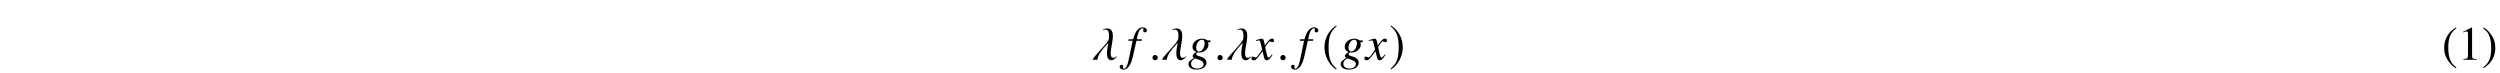
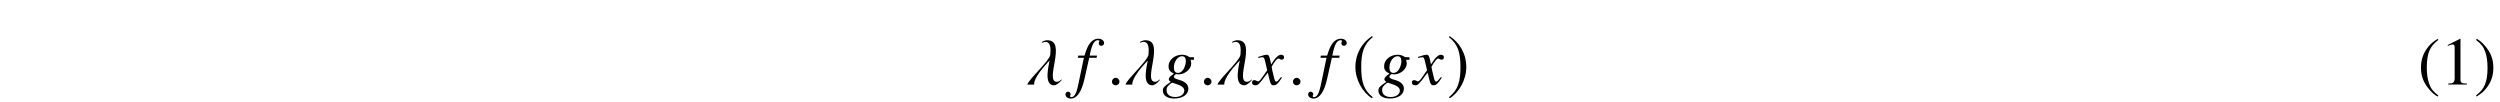
- <svg xmlns="http://www.w3.org/2000/svg" xmlns:xlink="http://www.w3.org/1999/xlink" version="1.1" width="521.204pt" height="15.022pt" viewBox="-.5 -12.455 521.204 15.022">
+ <svg xmlns="http://www.w3.org/2000/svg" xmlns:xlink="http://www.w3.org/1999/xlink" version="1.1" width="368.204pt" height="15.022pt" viewBox="-.5 -12.455 368.204 15.022">
  <defs>
    <path id="g6-9" d="m3.029 1.604c-.797-.628-1.076-.976-1.345-1.724c-.239-.667-.349-1.425-.349-2.421c0-1.046 .13-1.863 .399-2.481c.279-.618 .578-.976 1.295-1.554l-.09-.159c-.737 .478-1.036 .737-1.405 1.196c-.707 .867-1.056 1.863-1.056 3.029c0 1.265 .369 2.242 1.245 3.258c.408 .478 .667 .697 1.186 1.016l.12-.159z" />
    <path id="g6-10" d="m2.839-2.461c0-1.275-.369-2.242-1.245-3.258c-.408-.478-.667-.697-1.186-1.016l-.12 .159c.797 .628 1.066 .976 1.345 1.724c.239 .667 .349 1.425 .349 2.421c0 1.036-.13 1.863-.399 2.471c-.279 .628-.578 .986-1.295 1.564l.09 .159c.737-.478 1.036-.737 1.405-1.196c.707-.867 1.056-1.863 1.056-3.029z" />
    <path id="g6-18" d="m3.925 0v-.149c-.787-.01-.946-.11-.946-.588v-5.978l-.08-.02l-1.793 .907v.139c.12-.05 .229-.09 .269-.11c.179-.07 .349-.11 .448-.11c.209 0 .299 .149 .299 .468v4.513c0 .329-.08 .558-.239 .648c-.149 .09-.289 .12-.707 .13v.149h2.75z" />
    <path id="g1-185" d="m2.939-7.143c-1.445 .936-2.461 2.55-2.461 4.583c0 1.853 1.056 3.726 2.431 4.573l.12-.159c-1.315-1.036-1.694-2.242-1.694-4.443c0-2.212 .408-3.357 1.694-4.394l-.09-.159z" />
    <path id="g1-186" d="m.379-7.143l-.09 .159c1.285 1.036 1.694 2.182 1.694 4.394c0 2.202-.379 3.407-1.694 4.443l.12 .159c1.375-.847 2.431-2.72 2.431-4.573c0-2.032-1.016-3.646-2.461-4.583z" />
    <path id="g2-53" d="m4.224-6.107c0-.369-.369-.648-.857-.648c-.478 0-.857 .209-1.215 .648c-.309 .399-.518 .867-.817 1.843h-.917l-.07 .319h.897l-.877 4.184c-.229 1.076-.548 1.614-.966 1.614c-.12 0-.199-.07-.199-.159c0-.04 .01-.06 .04-.11c.04-.06 .05-.1 .05-.159c0-.209-.179-.379-.389-.379s-.369 .179-.369 .408c0 .349 .339 .608 .787 .608c.887 0 1.574-.976 1.993-2.819l.717-3.188h1.086l.06-.319h-1.076c.289-1.574 .658-2.271 1.215-2.271c.139 0 .219 .05 .219 .13c0 0-.01 .05-.04 .09c-.05 .08-.06 .13-.06 .209c0 .239 .149 .399 .369 .399c.229 0 .418-.179 .418-.399z" />
    <path id="g2-54" d="m3.846 .598c-.01-.628-.488-1.066-1.445-1.315c-.438-.11-.697-.269-.697-.418s.229-.408 .359-.408c0 0 .04 0 .07 .01c.08 .02 .219 .03 .309 .03c.907 0 1.823-.797 1.823-1.574c0-.169-.03-.359-.09-.568h.498l-.01-.389h-.608c-.03 0-.08-.02-.159-.08c-.269-.179-.598-.279-.976-.279c-1.106 0-1.993 .767-1.993 1.704c.01 .518 .229 .817 .797 1.076c-.578 .399-.757 .598-.757 .837c0 .13 .09 .249 .279 .389c-.956 .628-1.156 .837-1.156 1.275c0 .717 .648 1.166 1.674 1.166c1.255 0 2.082-.588 2.082-1.455zm-.598 .299c0 .538-.568 .936-1.335 .936c-.797 0-1.275-.379-1.275-1.016c0-.239 .05-.408 .209-.598c.13-.169 .548-.498 .628-.498c0 0 .03 .01 .05 .02l.289 .09c1.056 .329 1.425 .608 1.435 1.066zm-.07-3.238c-.219 .408-.528 .628-.867 .628c-.389 0-.598-.289-.598-.767c0-.907 .558-1.694 1.196-1.694c.369 0 .558 .239 .568 .707c0 .349-.12 .787-.299 1.126z" />
    <path id="g2-71" d="m4.144-1.026l-.139-.08c-.08 .1-.13 .149-.219 .269c-.229 .299-.339 .399-.468 .399c-.139 0-.229-.13-.299-.408c-.02-.09-.03-.139-.04-.159c-.239-.936-.359-1.474-.359-1.624c.438-.767 .797-1.205 .976-1.205c.06 0 .149 .03 .239 .08c.12 .07 .189 .09 .279 .09c.199 0 .339-.149 .339-.359c0-.219-.169-.369-.408-.369c-.438 0-.807 .359-1.504 1.425l-.11-.548c-.139-.677-.249-.877-.518-.877c-.229 0-.548 .08-1.166 .289l-.11 .04l.04 .149l.169-.04c.189-.05 .309-.07 .389-.07c.249 0 .309 .09 .448 .687l.289 1.225l-.817 1.166c-.209 .299-.399 .478-.508 .478c-.06 0-.159-.03-.259-.09c-.13-.07-.229-.1-.319-.1c-.199 0-.339 .149-.339 .349c0 .259 .189 .418 .498 .418s.428-.09 .927-.687l.897-1.176l.299 1.196c.13 .518 .259 .667 .578 .667c.379 0 .638-.239 1.215-1.136z" />
    <path id="g2-95" d="m5.25-.727l-.01-.02c-.139 0-.309 .339-.727 .339c-1.883 0 1.544-6.117-1.385-6.117h-.11c-.179 0-.598 .149-.727 .269c-.01 .01 .07 .1 .08 .1c.05-.04 .269-.13 .468-.13c.966 0 .707 1.594 .707 1.853c.01 .03 0 .05-.01 .09c-.199 .927-3.138 3.537-3.377 4.344h.996c0-.1 .01-.199 .03-.309c.289-1.275 2.242-3.208 2.242-3.218h.01c-.06 .518-.956 3.636 .667 3.636c.438 0 1.126-.717 1.146-.837z" />
    <path id="g2-149" d="m1.803-.428c0-.309-.259-.568-.558-.568s-.548 .249-.548 .568c0 .379 .339 .538 .548 .538s.558-.169 .558-.538z" />
  </defs>
  <g id="page17">
    <g fill="currentColor">
-       <use x="227.143" y="0" xlink:href="#g2-95" />
-       <use x="234.391" y="0" xlink:href="#g2-53" />
-       <use x="239.073" y="0" xlink:href="#g2-149" />
-       <use x="241.604" y="0" xlink:href="#g2-95" />
-       <use x="247.178" y="0" xlink:href="#g2-54" />
-       <use x="252.622" y="0" xlink:href="#g2-149" />
-       <use x="255.153" y="0" xlink:href="#g2-95" />
-       <use x="260.667" y="0" xlink:href="#g2-71" />
-       <use x="265.733" y="0" xlink:href="#g2-149" />
-       <use x="270.127" y="0" xlink:href="#g2-53" />
-       <use x="275.148" y="0" xlink:href="#g1-185" />
-       <use x="278.924" y="0" xlink:href="#g2-54" />
-       <use x="284.209" y="0" xlink:href="#g2-71" />
-       <use x="289.116" y="0" xlink:href="#g1-186" />
-       <use x="508.587" y="0" xlink:href="#g6-9" />
-       <use x="511.905" y="0" xlink:href="#g6-18" />
-       <use x="516.886" y="0" xlink:href="#g6-10" />
+       <use x="150.643" y="0" xlink:href="#g2-95" />
+       <use x="157.891" y="0" xlink:href="#g2-53" />
+       <use x="162.573" y="0" xlink:href="#g2-149" />
+       <use x="165.104" y="0" xlink:href="#g2-95" />
+       <use x="170.678" y="0" xlink:href="#g2-54" />
+       <use x="176.122" y="0" xlink:href="#g2-149" />
+       <use x="178.653" y="0" xlink:href="#g2-95" />
+       <use x="184.167" y="0" xlink:href="#g2-71" />
+       <use x="189.233" y="0" xlink:href="#g2-149" />
+       <use x="193.627" y="0" xlink:href="#g2-53" />
+       <use x="198.648" y="0" xlink:href="#g1-185" />
+       <use x="202.424" y="0" xlink:href="#g2-54" />
+       <use x="207.709" y="0" xlink:href="#g2-71" />
+       <use x="212.616" y="0" xlink:href="#g1-186" />
+       <use x="355.587" y="0" xlink:href="#g6-9" />
+       <use x="358.905" y="0" xlink:href="#g6-18" />
+       <use x="363.886" y="0" xlink:href="#g6-10" />
    </g>
  </g>
</svg>
